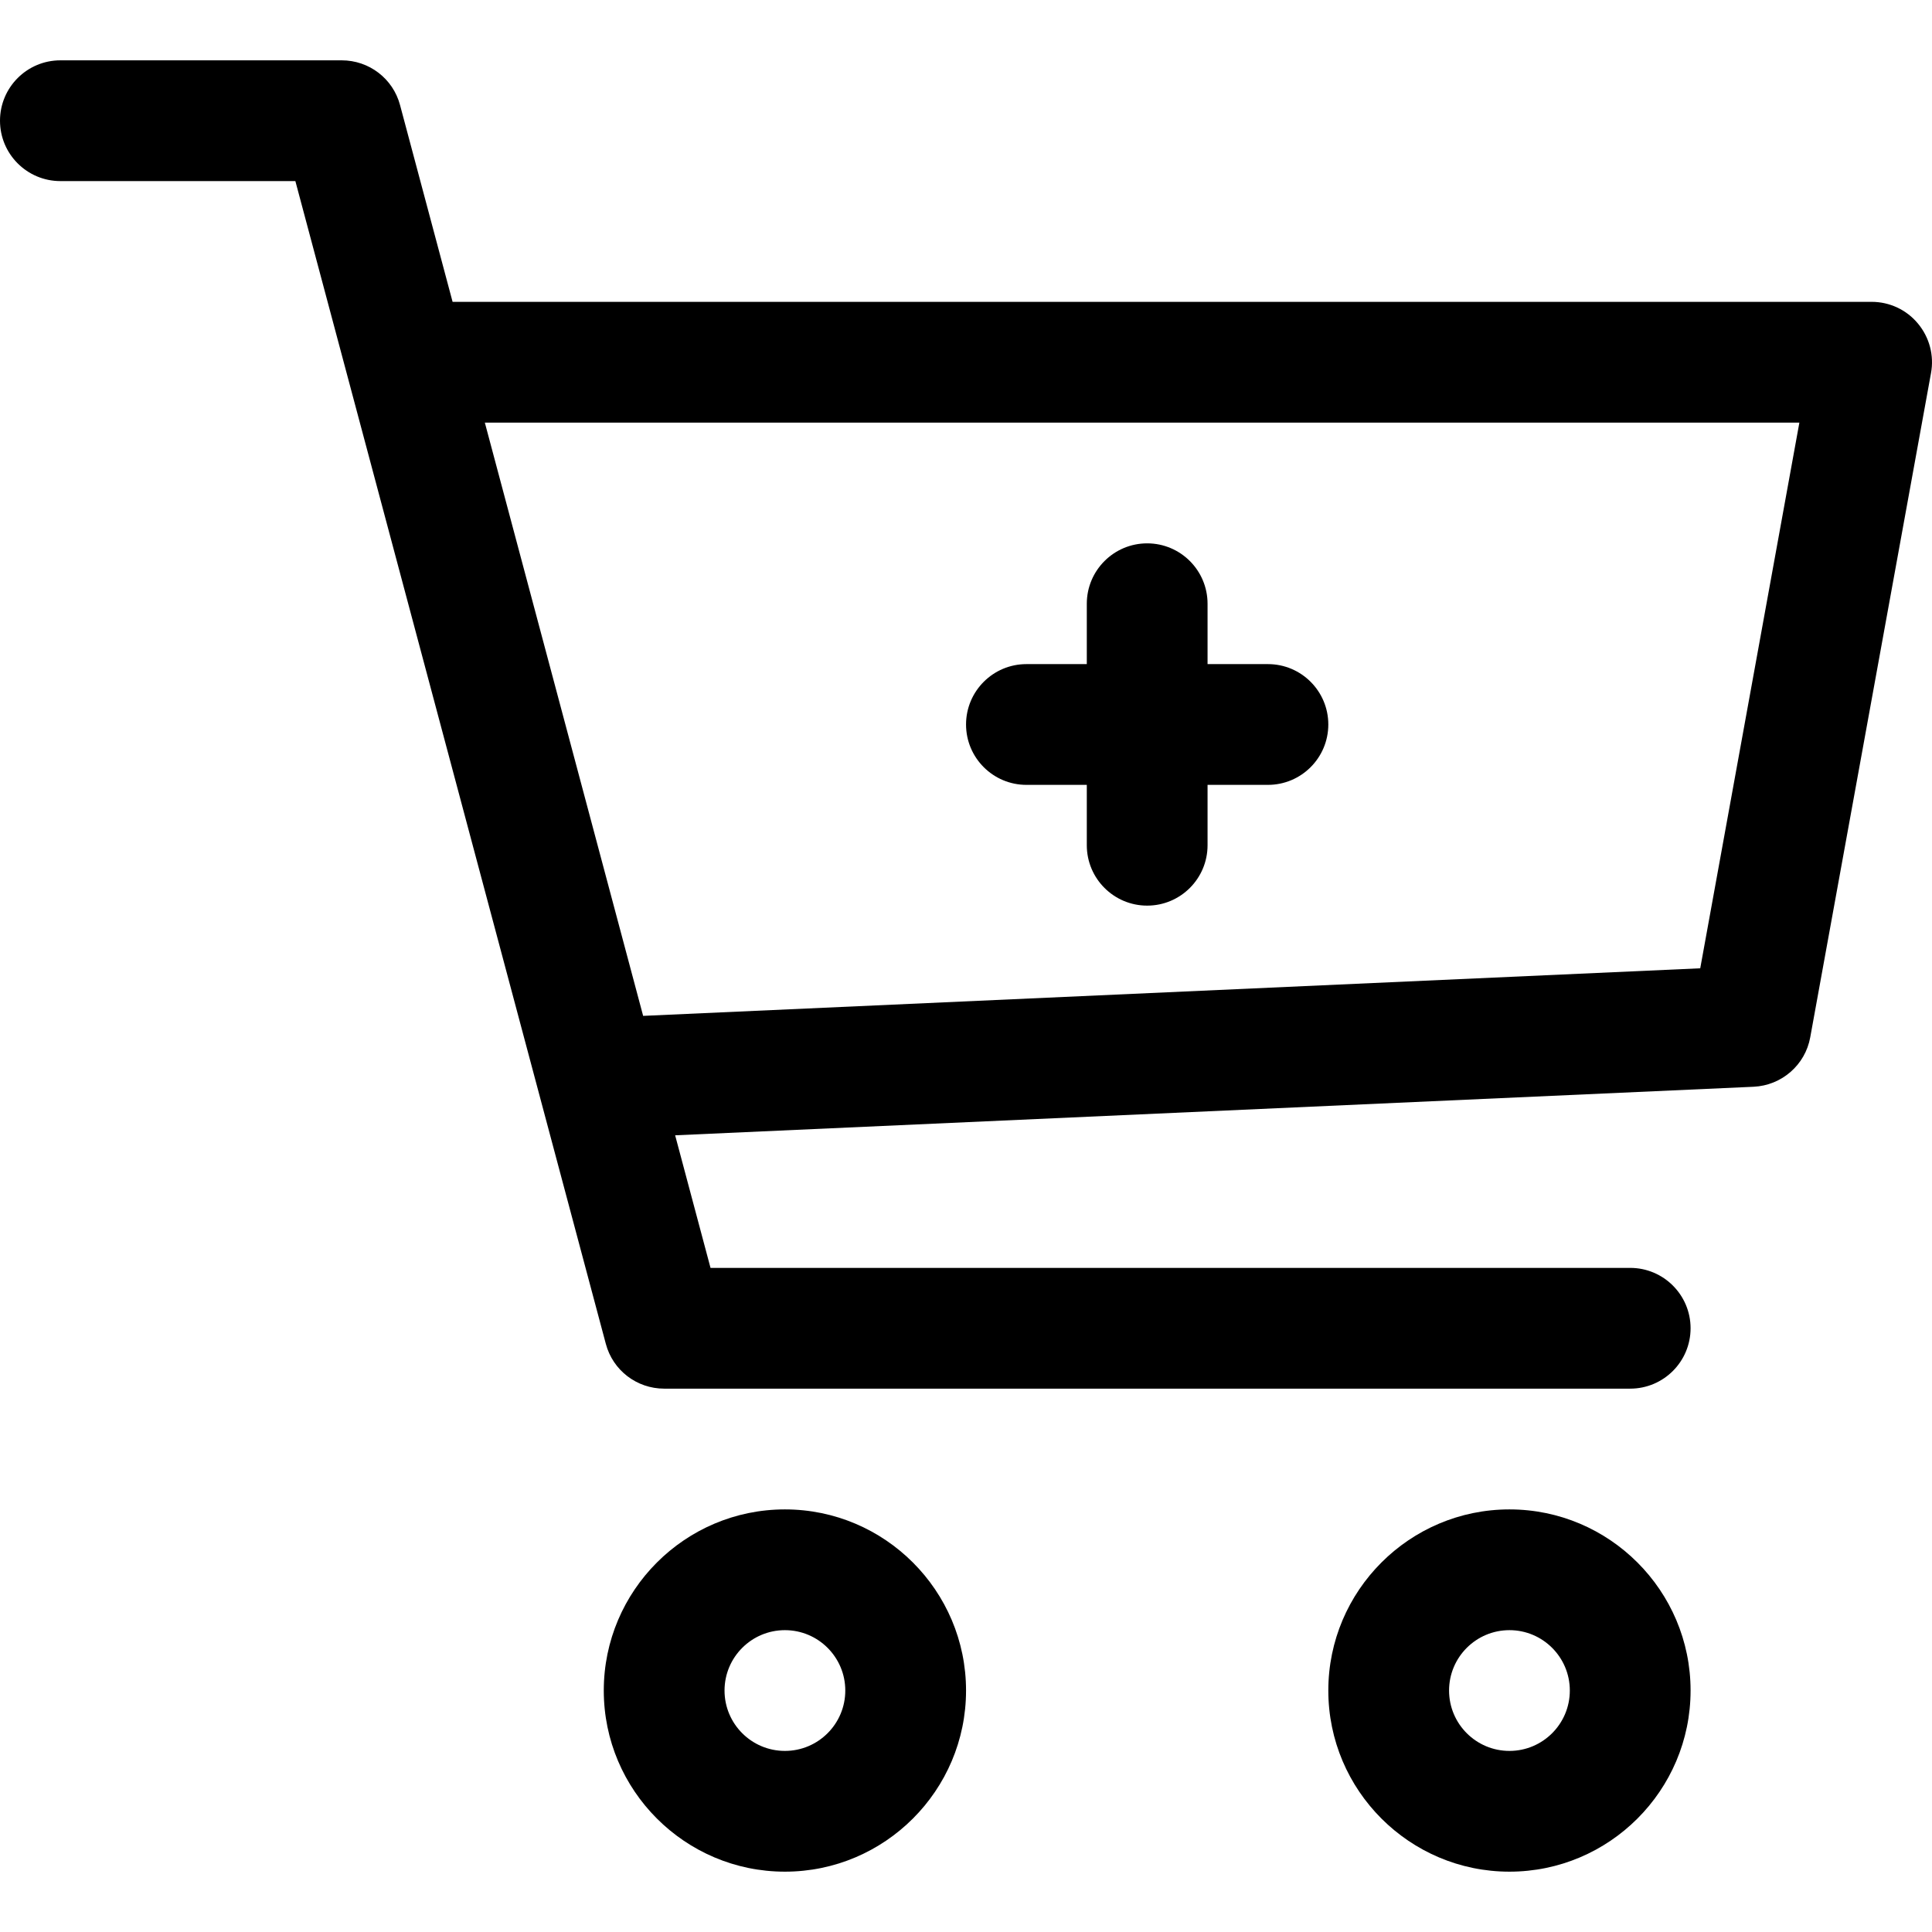
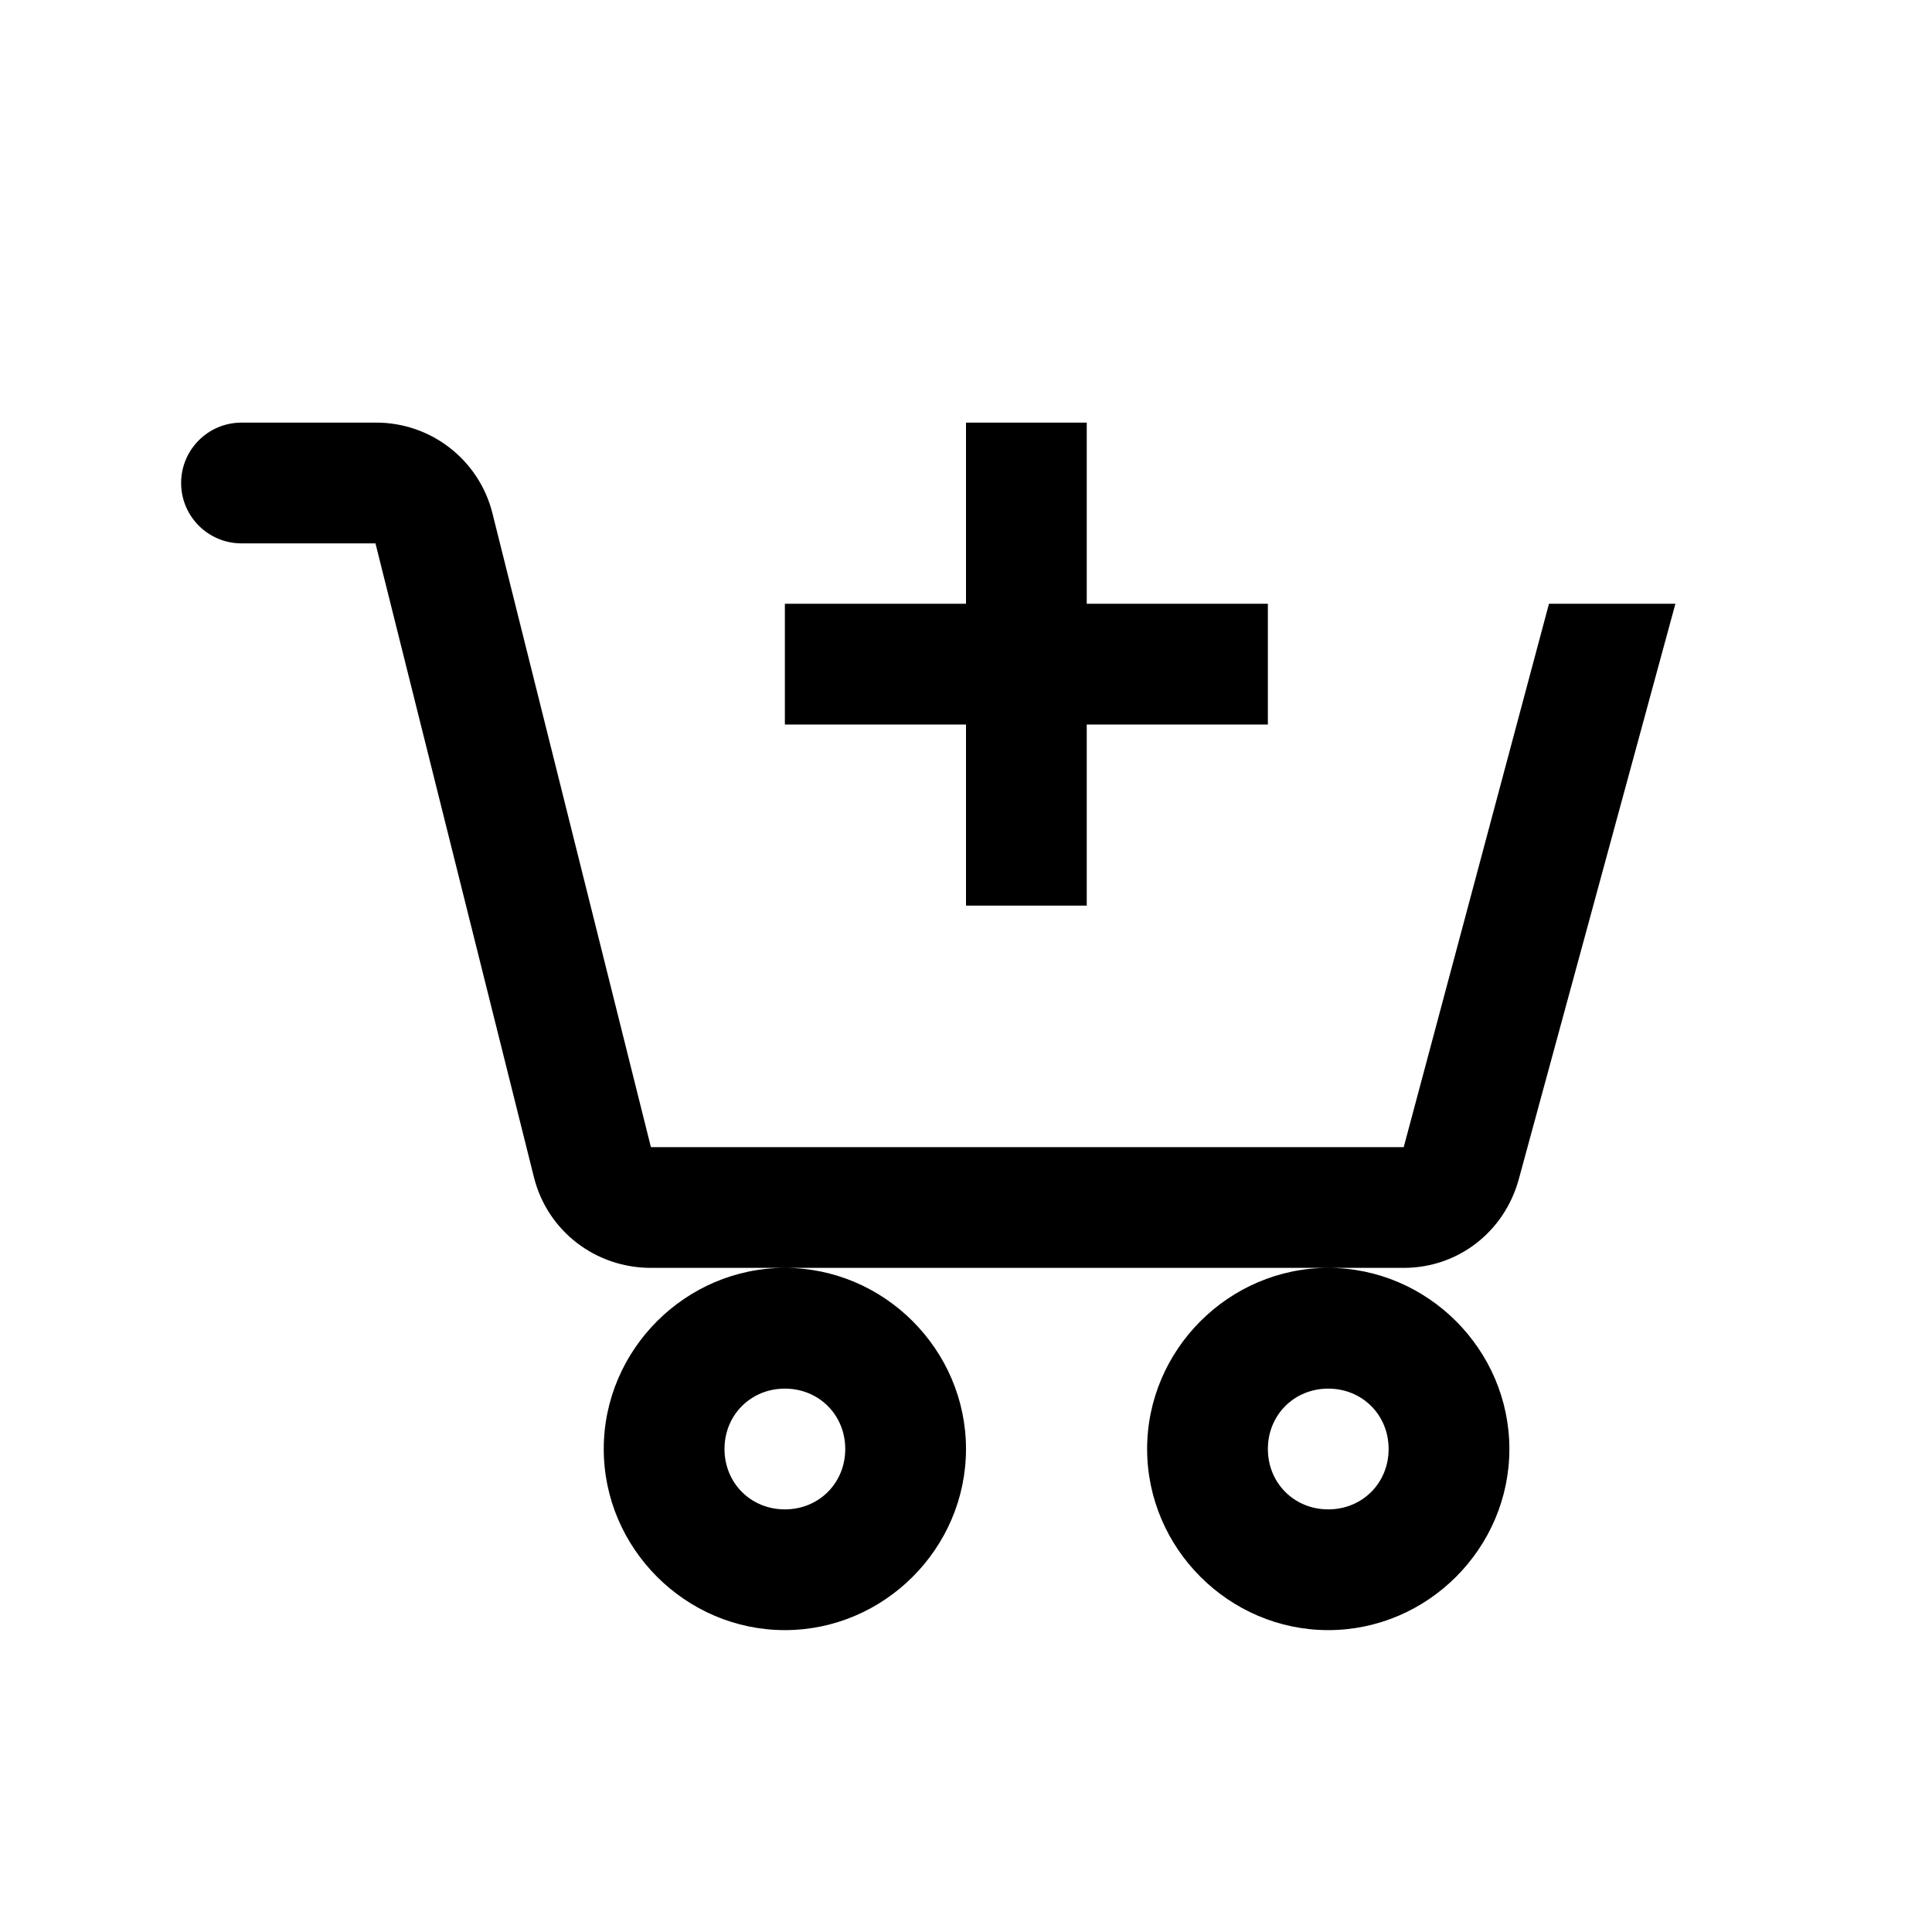
- <svg xmlns="http://www.w3.org/2000/svg" version="1.1" id="Capa_1" x="0px" y="0px" viewBox="0 0 511.976 511.976" style="enable-background:new 0 0 511.976 511.976;" xml:space="preserve">
-   <g>
-     <g>
-       <path d="M208,399.988c-26.464,0-48,21.536-48,48s21.536,48,48,48s48-21.536,48-48S234.464,399.988,208,399.988z M208,463.988    c-8.832,0-16-7.168-16-16c0-8.832,7.168-16,16-16c8.832,0,16,7.168,16,16C224,456.82,216.832,463.988,208,463.988z" />
-     </g>
-   </g>
-   <g>
-     <g>
-       <path d="M400,399.988c-26.464,0-48,21.536-48,48s21.536,48,48,48s48-21.536,48-48S426.464,399.988,400,399.988z M400,463.988    c-8.832,0-16-7.168-16-16c0-8.832,7.168-16,16-16c8.832,0,16,7.168,16,16C416,456.82,408.832,463.988,400,463.988z" />
-     </g>
-   </g>
-   <g>
-     <g>
-       <path d="M508.256,85.748c-3.008-3.648-7.52-5.76-12.256-5.76H119.936l-13.92-52.128c-1.856-7.008-8.192-11.872-15.456-11.872H16    c-8.832,0-16,7.168-16,16c0,8.832,7.168,16,16,16h62.272l82.272,308.128c1.856,7.008,8.192,11.872,15.456,11.872h256    c8.832,0,16-7.168,16-16c0-8.832-7.168-16-16-16H188.288l-9.376-35.136l285.792-12.864c7.456-0.352,13.696-5.792,15.008-13.12    l32-176C512.576,94.196,511.296,89.396,508.256,85.748z M450.56,256.596l-280.128,12.608L128.48,111.988h348.352L450.56,256.596z" />
-     </g>
-   </g>
-   <g>
-     <g>
-       <path d="M336,175.988h-16v-16c0-8.832-7.168-16-16-16c-8.832,0-16,7.168-16,16v16h-16c-8.832,0-16,7.168-16,16    c0,8.832,7.168,16,16,16h16v16c0,8.832,7.168,16,16,16c8.832,0,16-7.168,16-16v-16h16c8.832,0,16-7.168,16-16    C352,183.156,344.832,175.988,336,175.988z" />
-     </g>
-   </g>
-   <g>
- </g>
-   <g>
- </g>
-   <g>
- </g>
-   <g>
- </g>
-   <g>
- </g>
-   <g>
- </g>
-   <g>
- </g>
-   <g>
- </g>
-   <g>
- </g>
-   <g>
- </g>
-   <g>
- </g>
-   <g>
- </g>
-   <g>
- </g>
-   <g>
- </g>
-   <g>
- </g>
+ <svg xmlns="http://www.w3.org/2000/svg" viewBox="0 0 32 32">
+   <path d="M4 7a1 1 0 000 2h2.219l2.625 10.5c.223.89 1.02 1.5 1.937 1.5h12.47c.901 0 1.667-.599 1.905-1.469L27.75 10h-2.094l-2.406 9H10.781L8.156 8.5A1.983 1.983 0 006.22 7h-2.22zm18 14c-1.645 0-3 1.355-3 3s1.355 3 3 3 3-1.355 3-3-1.355-3-3-3zm-9 0c-1.645 0-3 1.355-3 3s1.355 3 3 3 3-1.355 3-3-1.355-3-3-3zm3-14v3h-3v2h3v3h2v-3h3v-2h-3V7h-2zm-3 16c.564 0 1 .436 1 1s-.436 1-1 1-1-.436-1-1 .436-1 1-1zm9 0c.564 0 1 .436 1 1s-.436 1-1 1-1-.436-1-1 .436-1 1-1z" font-family="Sans" overflow="visible" style="block-progression:tb;text-indent:0;text-transform:none" />
</svg>
